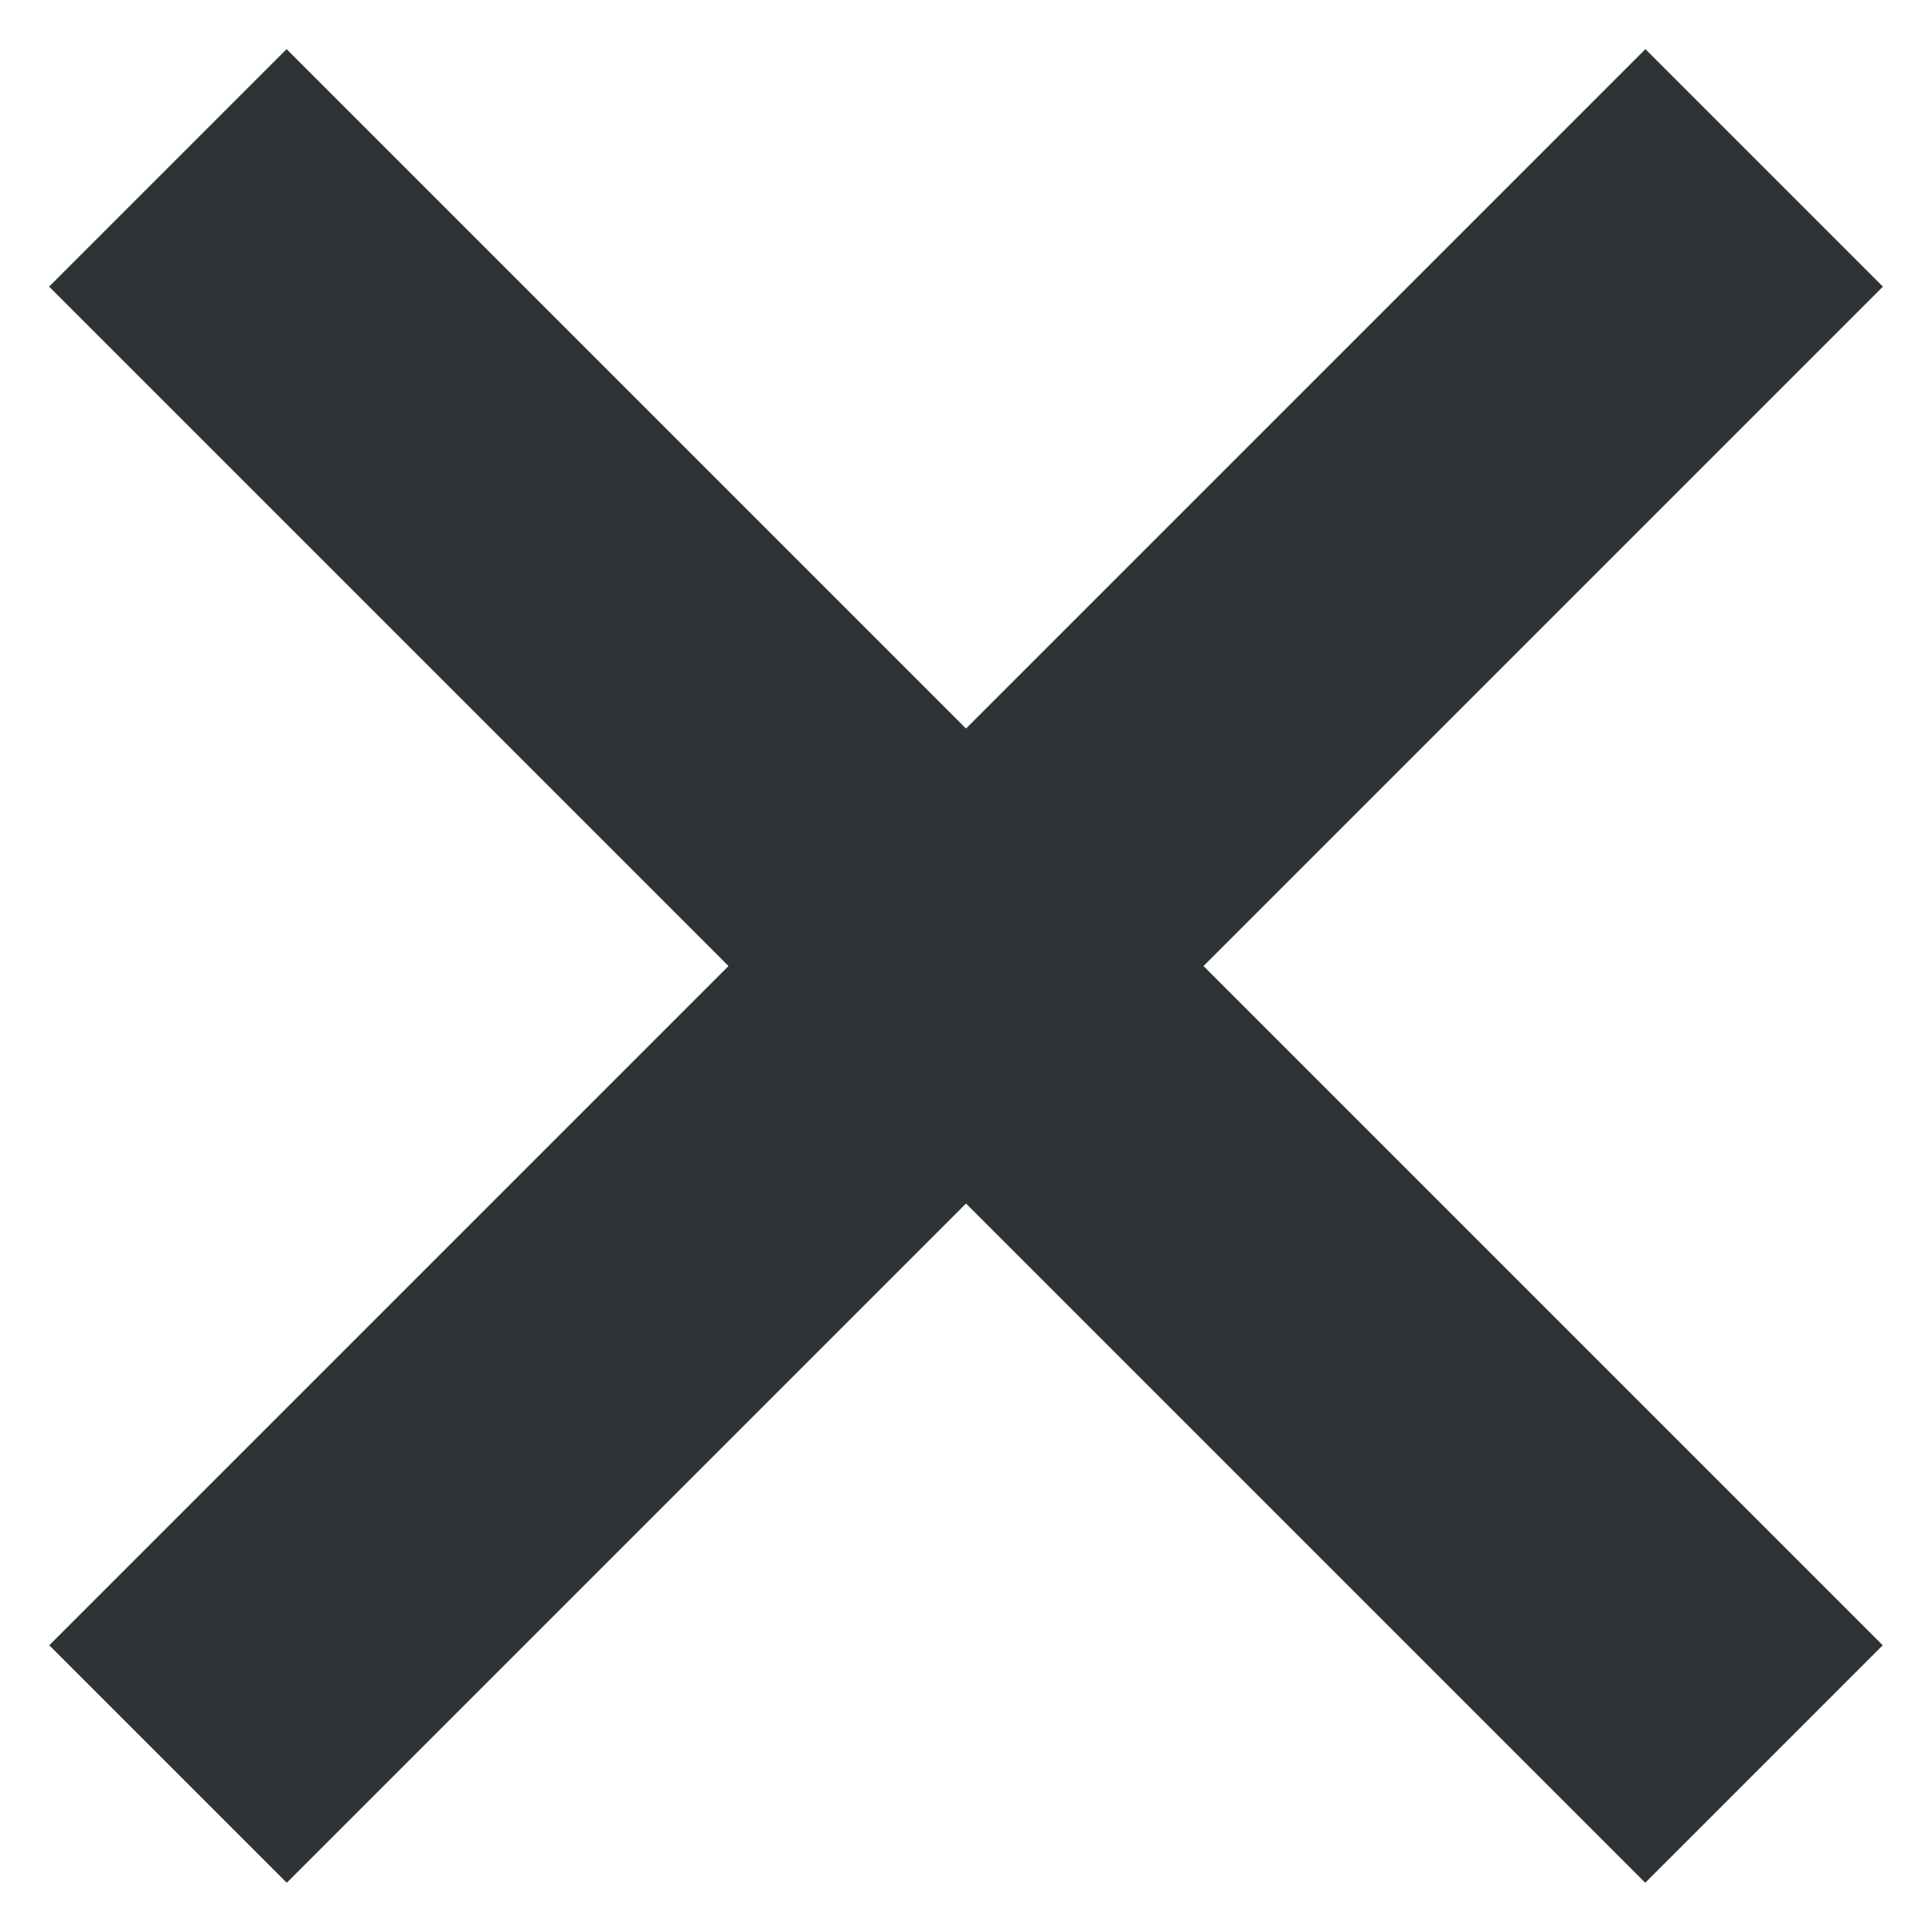
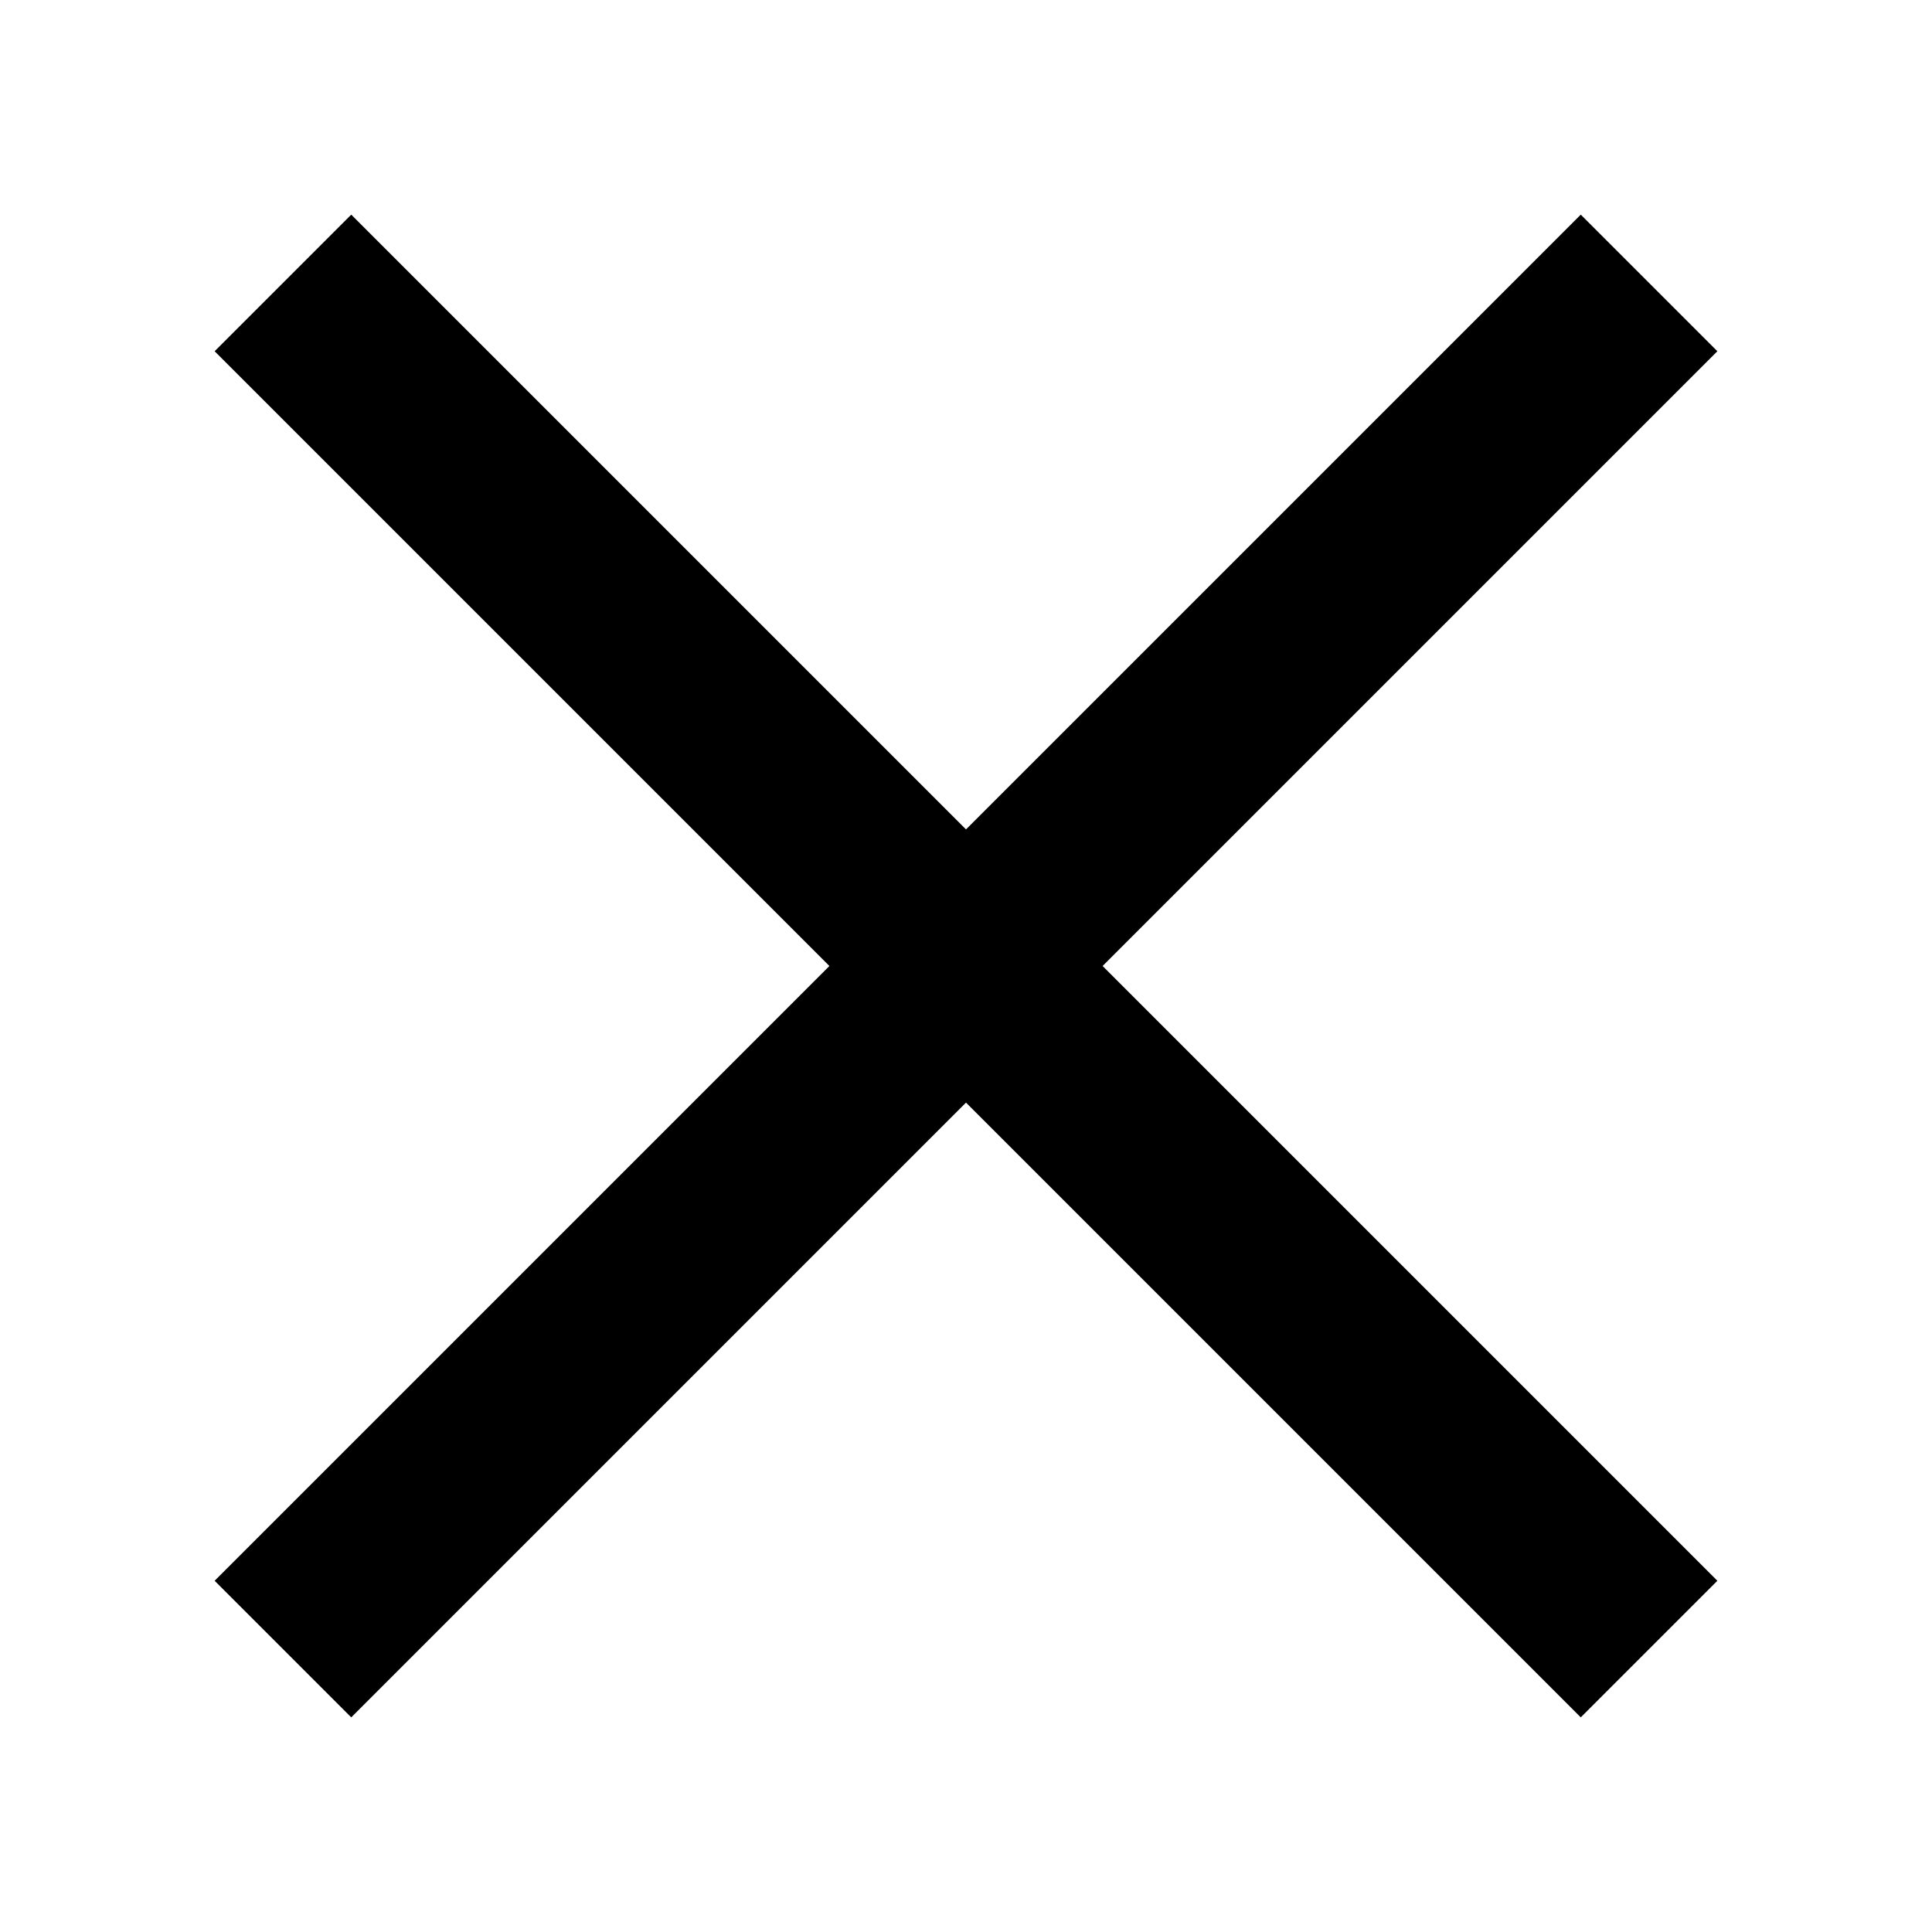
- <svg xmlns="http://www.w3.org/2000/svg" version="1.1" width="12" height="12" id="svg2">
-   <defs id="defs4" />
-   <g transform="translate(-578.6585,-310.8933)" id="layer1">
-     <path d="m 579.701,311.936 9.914,9.914" id="path6064-1-0-9" style="fill:none;stroke:#2e3436;stroke-width:2.086;stroke-linecap:butt;stroke-linejoin:miter;stroke-opacity:1" />
-     <path d="m 589.616,311.936 -9.914,9.914" id="path6064-3-2-4-6" style="fill:none;stroke:#2e3436;stroke-width:2.086;stroke-linecap:butt;stroke-linejoin:miter;stroke-opacity:1" />
-   </g>
+ <svg xmlns="http://www.w3.org/2000/svg" width="20" height="20" viewBox="0 0 20 20">
+   <path d="M3.636 2.222l14.142 14.142-1.414 1.414L2.222 3.636z" />
+   <path d="M17.778 3.636L3.636 17.778l-1.414-1.414L16.364 2.222z" />
</svg>
